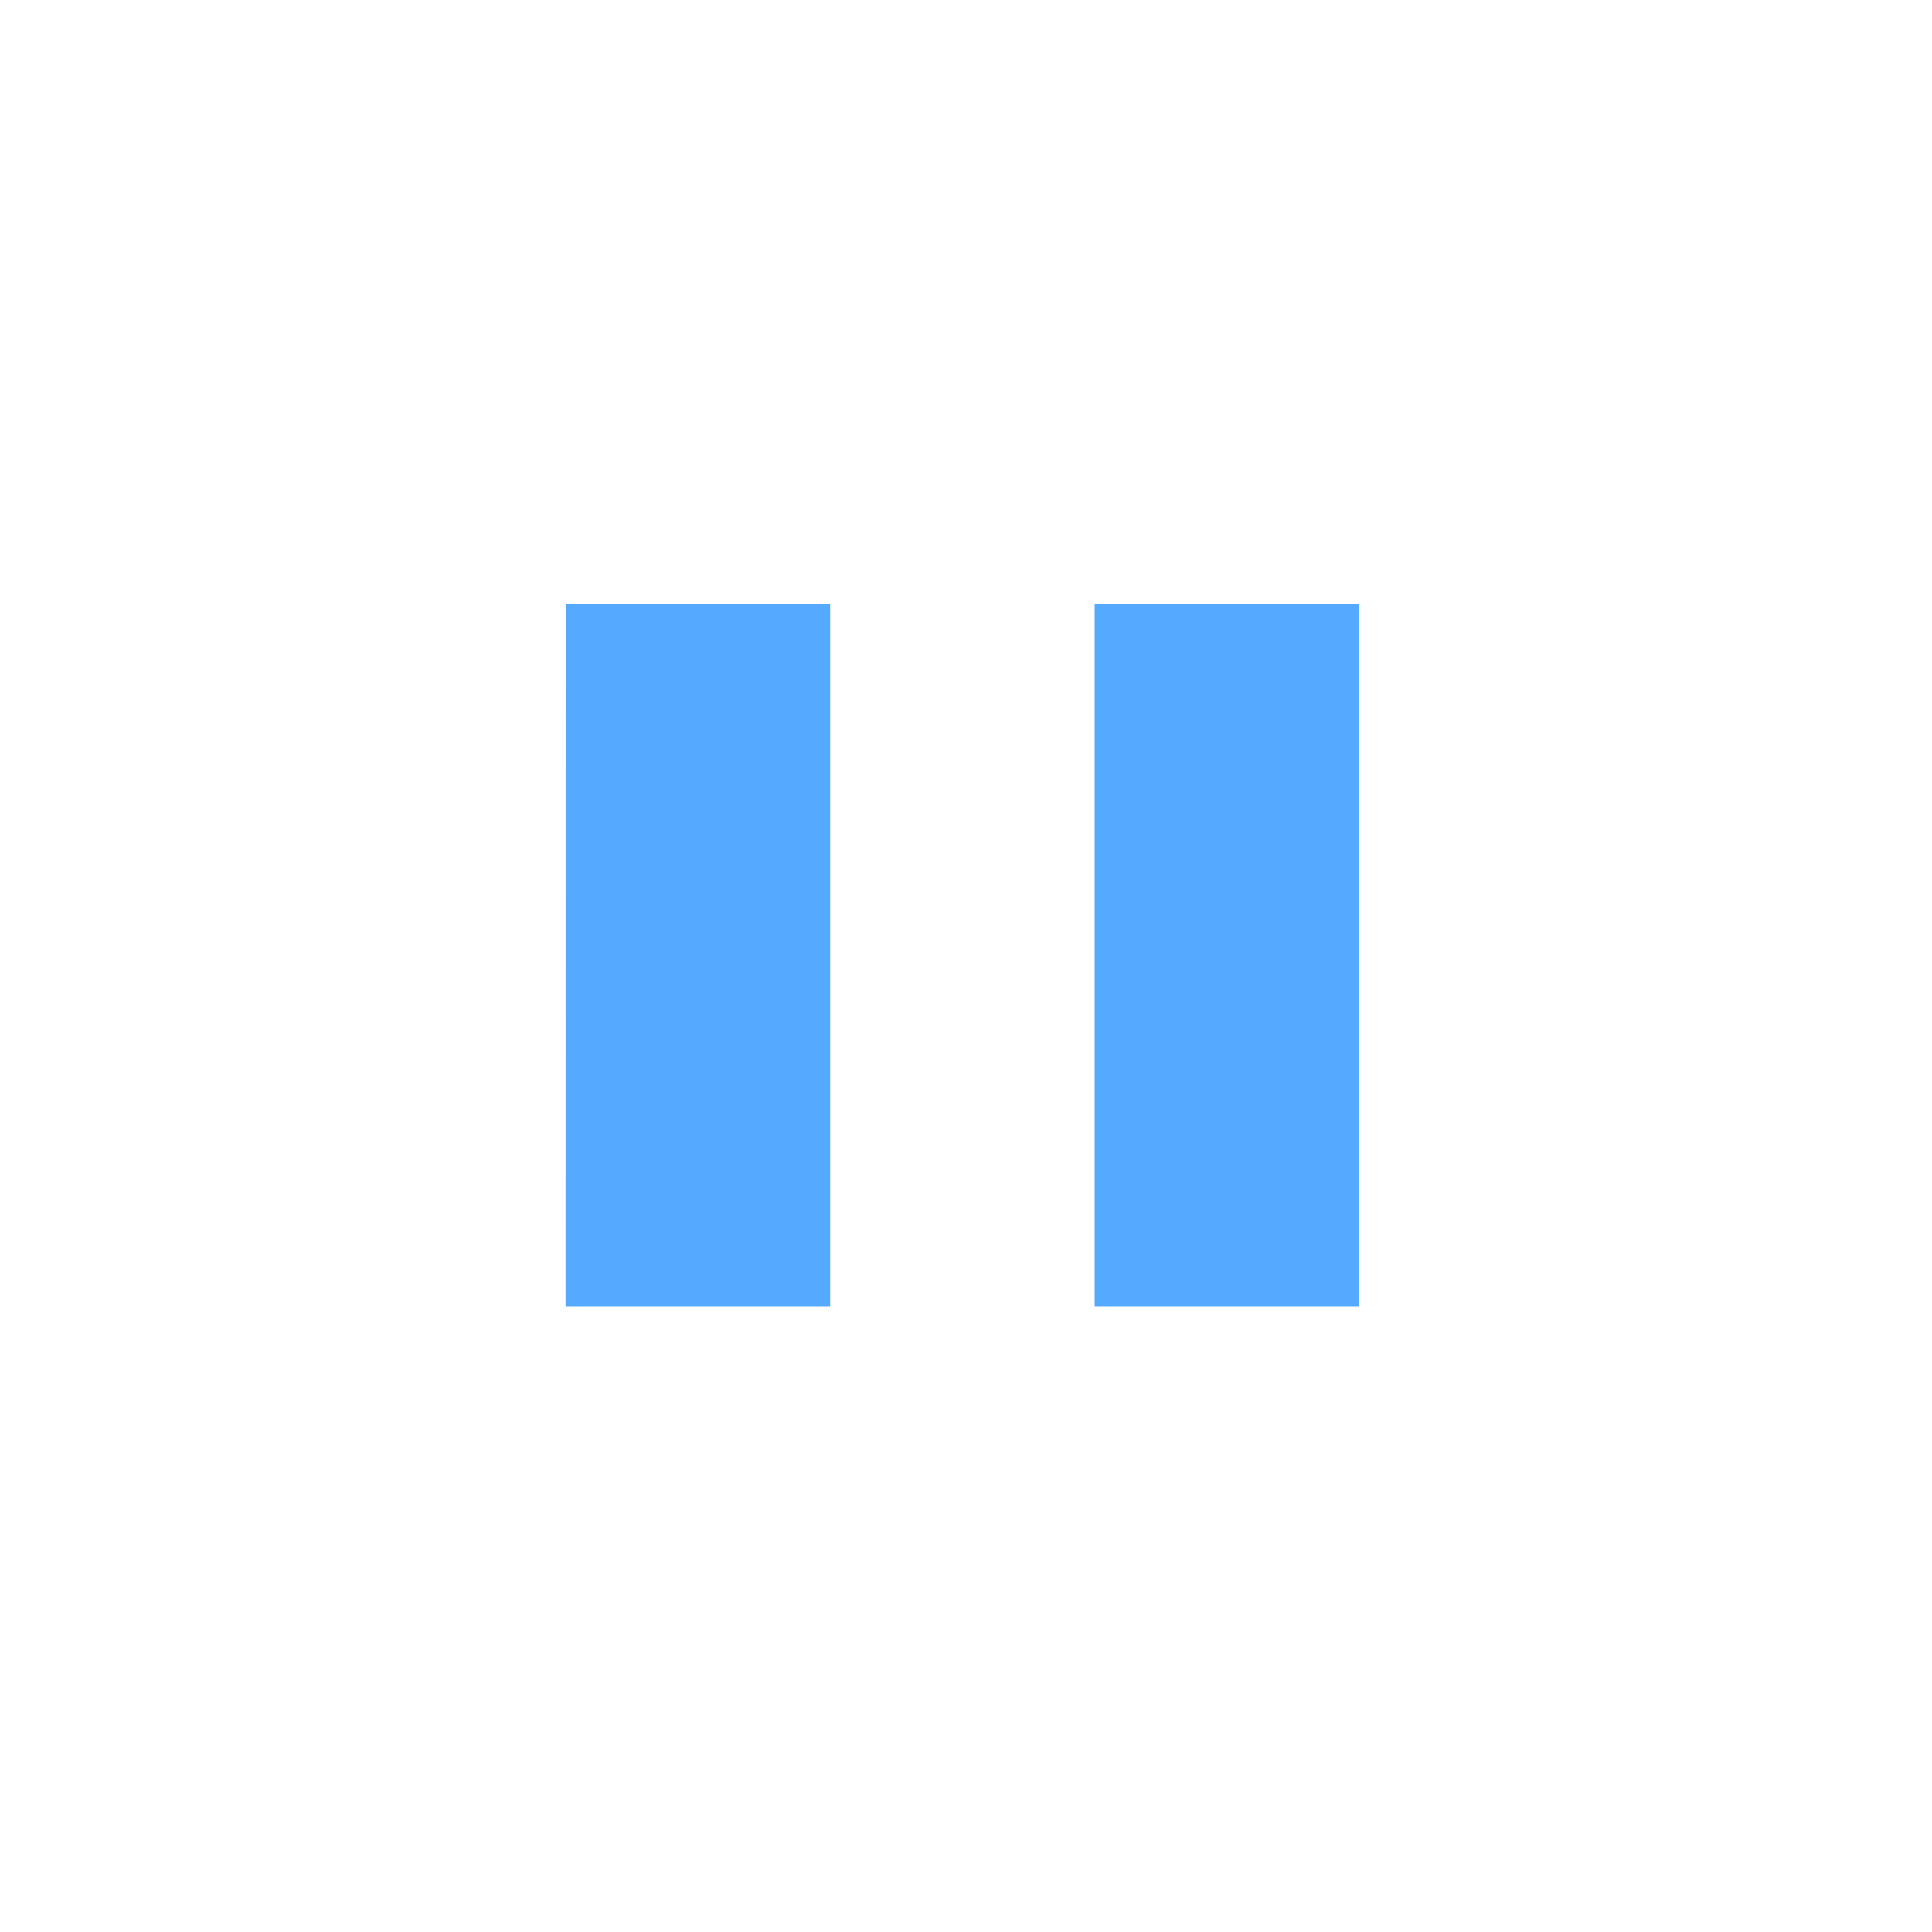
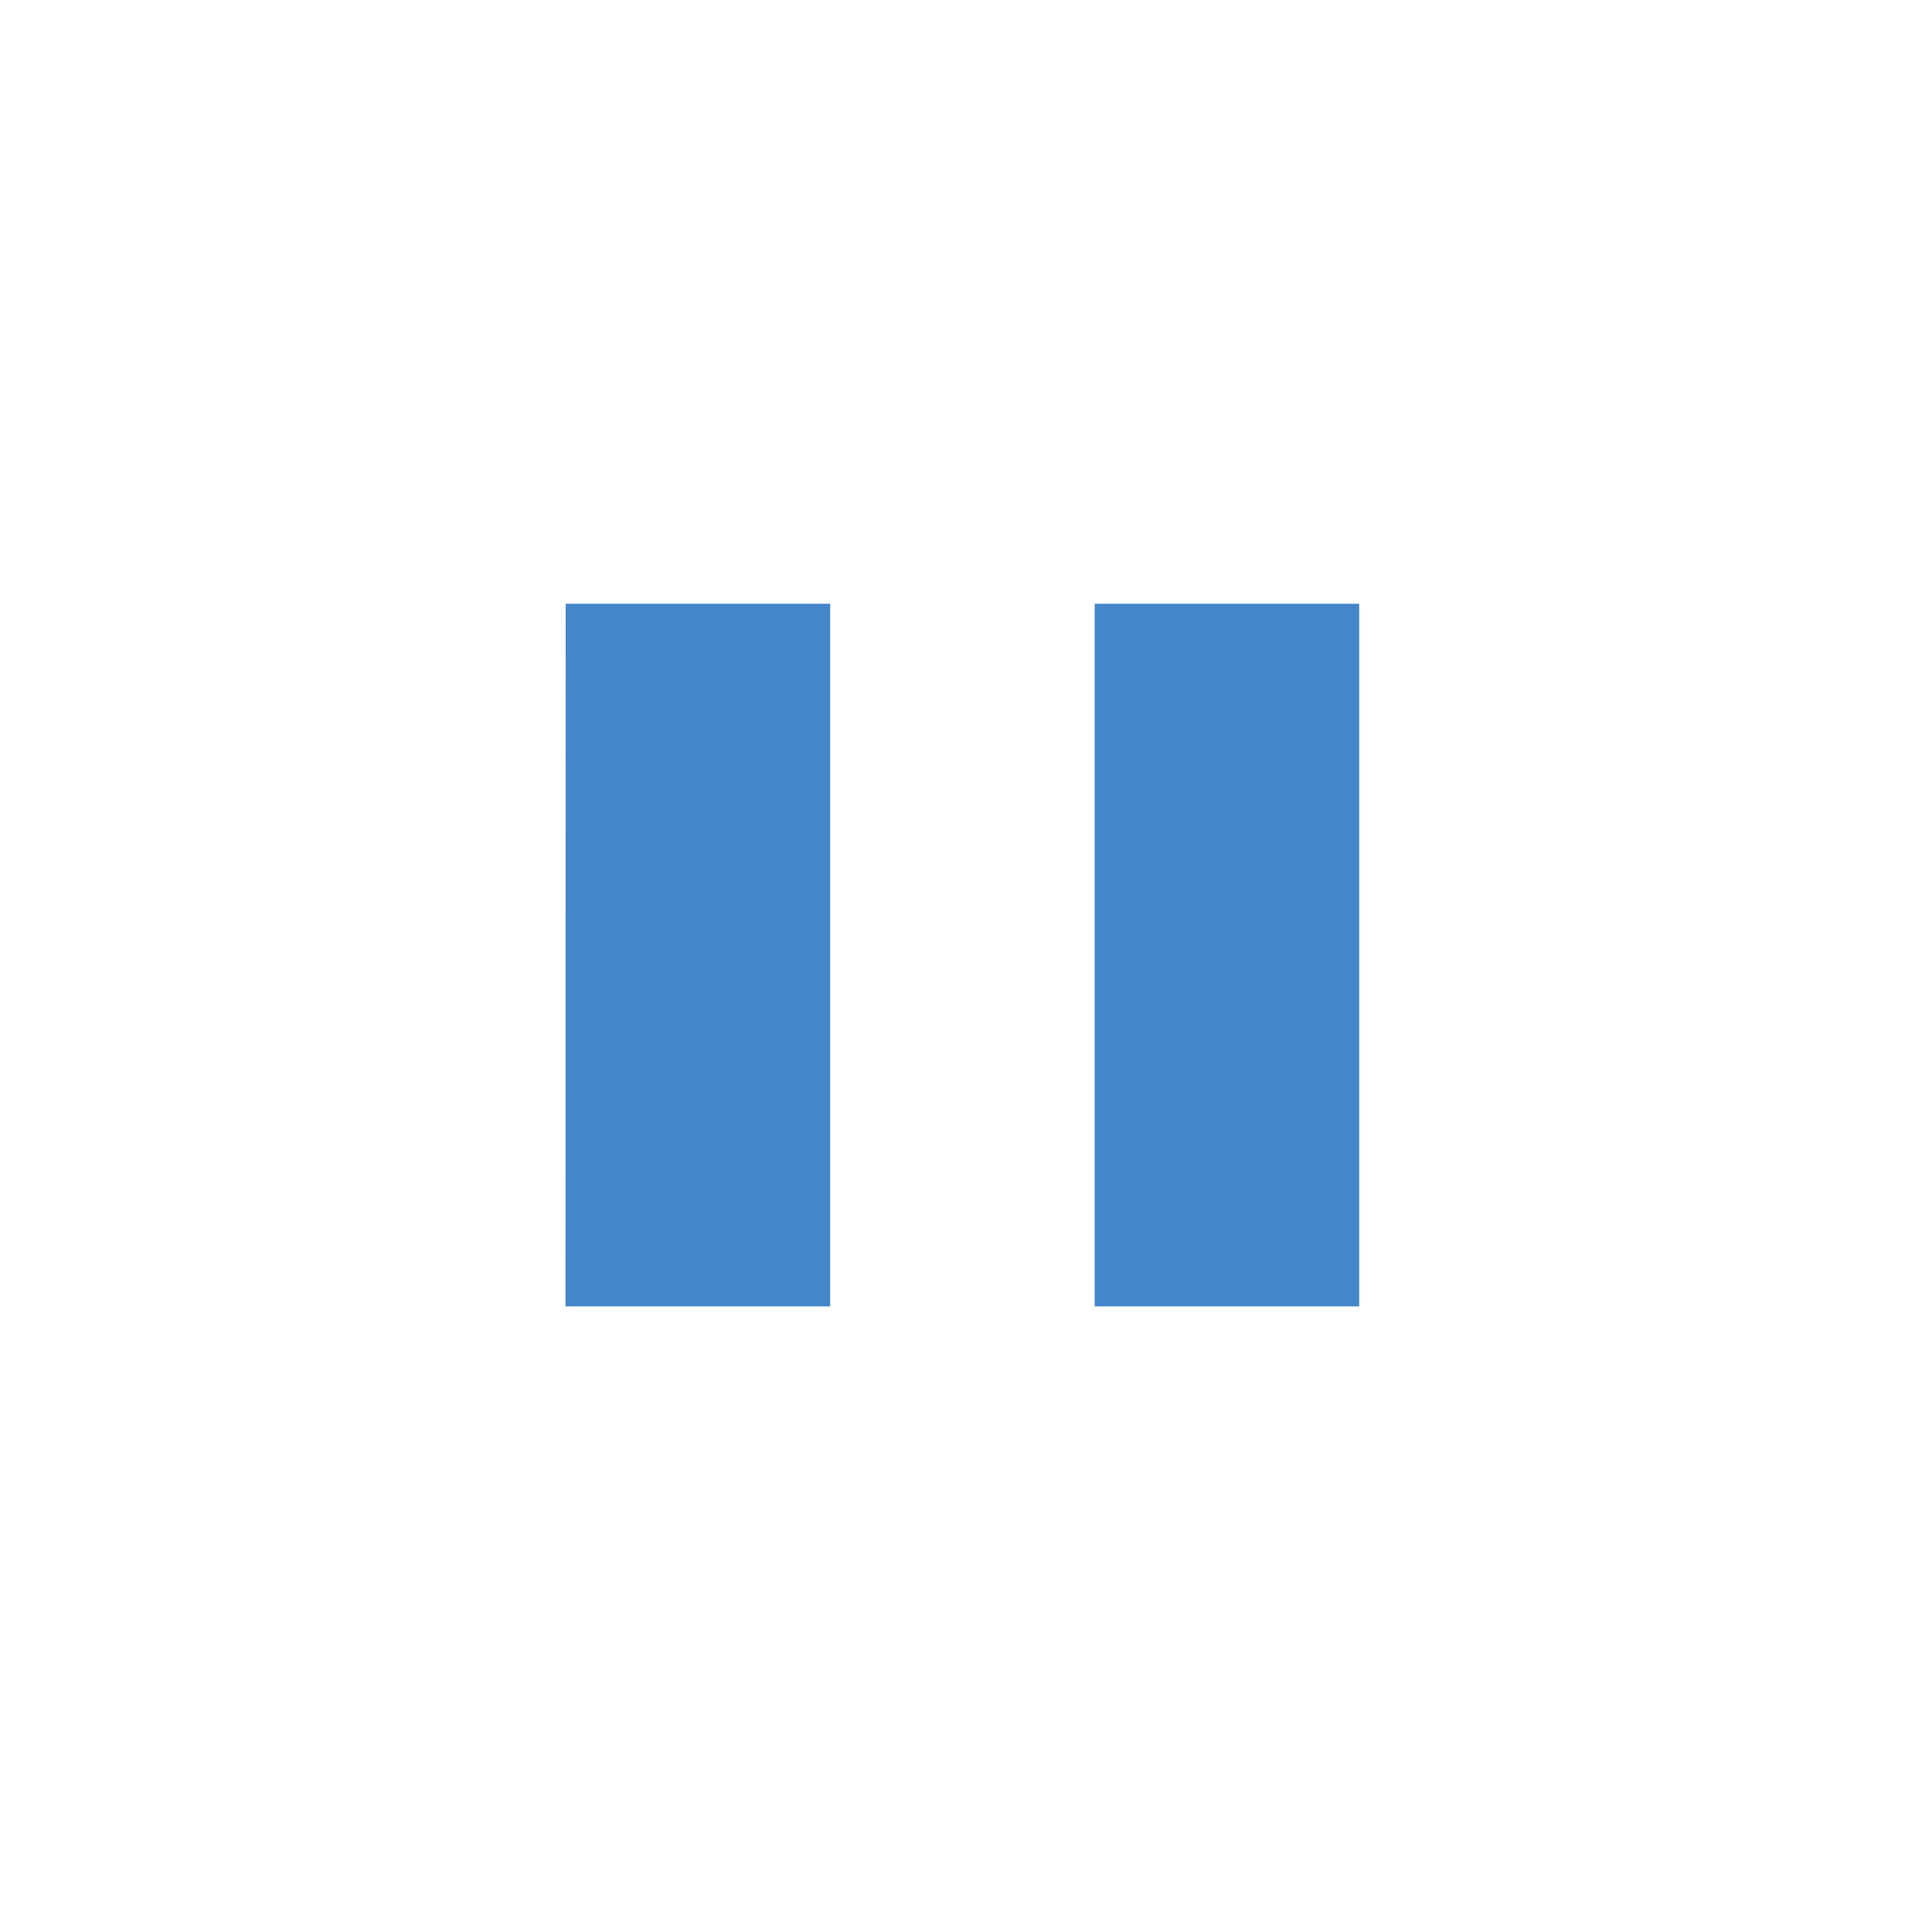
- <svg xmlns="http://www.w3.org/2000/svg" version="1.0" id="svg7229" height="22" width="22">
+ <svg xmlns="http://www.w3.org/2000/svg" width="22" height="22" id="svg7229" version="1.0">
  <defs id="defs7231">
-     <style type="text/css" id="current-color-scheme">
+     <style id="current-color-scheme" type="text/css">
      .ColorScheme-Text {
        color:#31363b;
      }
      .ColorScheme-Background{
        color:#eff0f1;
      }
      .ColorScheme-ViewText {
        color:#31363b;
      }
      .ColorScheme-ViewBackground{
        color:#ffffff;
      }
      .ColorScheme-ViewHover {
        color:#000000;
      }
      .ColorScheme-ViewFocus{
        color:#5a5a5a;
      }
      .ColorScheme-ButtonText {
        color:#31363b;
      }
      .ColorScheme-ButtonBackground{
        color:#E9E8E8;
      }
      .ColorScheme-ButtonHover {
        color:#1489ff;
      }
      .ColorScheme-ButtonFocus{
        color:#2B74C7;
      }
</style>
  </defs>
-   <g transform="translate(-214.5357,-404.505)" id="layer1">
-     <g class="ColorScheme-Text" style="fill:currentColor" id="media-playback-pause" transform="matrix(1.499977,0,0,1.499977,209.0358,-1146.514)">
-       <rect y="1034.029" x="3.667" height="14.667" width="14.667" id="rect3003-0" style="opacity:0.01;fill:#ed1515;fill-opacity:0.004;stroke:none" />
-       <path class="ColorScheme-Text" d="m 11.977,1038.612 h 2.008 v 5.334 h -2.008 z m -4.016,0 h 2.008 v 5.334 H 7.96 Z" style="color:#31363b;fill:#55aaff;fill-opacity:1;stroke-width:1" id="rect3287-9" />
+   <g id="layer1" transform="translate(-214.5357,-404.505)">
+     <g transform="matrix(1.499977,0,0,1.499977,209.0358,-1146.514)" id="media-playback-pause" style="fill:currentColor" class="ColorScheme-Text">
+       <rect style="opacity:0.01;fill:#ed1515;fill-opacity:0.004;stroke:none" id="rect3003-0" width="14.667" height="14.667" x="3.667" y="1034.029" />
+       <path id="rect3287-9" style="color:#31363b;fill:#4387ca;fill-opacity:1;stroke-width:1" d="m 11.977,1038.612 h 2.008 v 5.334 h -2.008 z m -4.016,0 h 2.008 v 5.334 H 7.96 Z" class="ColorScheme-Text" />
    </g>
-     <g class="ColorScheme-Text" style="fill:currentColor" id="media-playback-start" transform="matrix(1.499977,0,0,1.499977,233.0353,-1146.514)">
-       <rect y="1034.029" x="3.667" height="14.667" width="14.667" id="rect3003-1" style="opacity:0.01;fill:#ed1515;fill-opacity:0.004;stroke:none" />
-       <path class="ColorScheme-Text" d="m 9.272,1043.801 4.461,-2.372 -4.543,-2.607 z" style="color:#31363b;fill:#55aaff;fill-opacity:1;stroke-width:1" id="path3357-8" />
+     <g transform="matrix(1.499977,0,0,1.499977,233.0353,-1146.514)" id="media-playback-start" style="fill:currentColor" class="ColorScheme-Text">
+       <rect style="opacity:0.01;fill:#ed1515;fill-opacity:0.004;stroke:none" id="rect3003-1" width="14.667" height="14.667" x="3.667" y="1034.029" />
+       <path id="path3357-8" style="color:#31363b;fill:#4387ca;fill-opacity:1;stroke-width:1" d="m 9.272,1043.801 4.461,-2.372 -4.543,-2.607 z" class="ColorScheme-Text" />
    </g>
-     <g style="fill:#31363b" id="media-playback-stop" transform="matrix(1.499977,0,0,1.499977,257.0348,-1146.514)">
-       <rect y="1034.029" x="3.667" height="14.667" width="14.667" id="rect3003-3" style="opacity:0.01;fill:#ed1515;fill-opacity:0.004;stroke:none" />
-       <path class="ColorScheme-Text" d="m 8.334,1038.695 h 4.721 v 4.606 H 8.334 Z" style="color:#31363b;fill:#55aaff;fill-opacity:1;stroke-width:1" id="rect3274-5" />
+     <g transform="matrix(1.499977,0,0,1.499977,257.0348,-1146.514)" id="media-playback-stop" style="fill:#31363b">
+       <rect style="opacity:0.01;fill:#ed1515;fill-opacity:0.004;stroke:none" id="rect3003-3" width="14.667" height="14.667" x="3.667" y="1034.029" />
+       <path id="rect3274-5" style="color:#31363b;fill:#4387ca;fill-opacity:1;stroke-width:1" d="m 8.334,1038.695 h 4.721 v 4.606 H 8.334 Z" class="ColorScheme-Text" />
    </g>
-     <g id="media-record" transform="matrix(1.499977,0,0,1.499977,281.0344,-1146.514)">
-       <rect y="1034.029" x="3.668" height="14.667" width="14.667" id="rect3003-03" style="opacity:0.01;fill:#ed1515;fill-opacity:0.004;stroke:none" />
-       <rect style="fill:#ff557f;fill-opacity:1" id="rect3274-0" width="10.661" height="10.665" x="5.669" y="1036.03" ry="5.332" />
+     <g transform="matrix(1.499977,0,0,1.499977,281.0344,-1146.514)" id="media-record">
+       <rect style="opacity:0.01;fill:#ed1515;fill-opacity:0.004;stroke:none" id="rect3003-03" width="14.667" height="14.667" x="3.668" y="1034.029" />
+       <rect ry="5.332" y="1036.03" x="5.669" height="10.665" width="10.661" id="rect3274-0" style="fill:#ff557f;fill-opacity:1" />
    </g>
-     <g class="ColorScheme-Text" style="fill:currentColor" id="media-seek-backward" transform="matrix(1.499977,0,0,1.499977,305.0339,-1146.514)">
-       <rect y="1034.029" x="3.668" height="14.667" width="14.667" id="rect3003-07" style="opacity:0.01;fill:#ed1515;fill-opacity:0.004;stroke:none" />
-       <path class="ColorScheme-Text" d="m 10.734,1045.173 -4.498,-3.831 4.498,-3.83 z m 4.498,0 -4.498,-3.831 4.498,-3.83 z" style="color:#31363b;fill:#55aaff;fill-opacity:1;stroke-width:1.259" id="path4148-6" />
+     <g transform="matrix(1.499977,0,0,1.499977,305.0339,-1146.514)" id="media-seek-backward" style="fill:currentColor" class="ColorScheme-Text">
+       <rect style="opacity:0.01;fill:#ed1515;fill-opacity:0.004;stroke:none" id="rect3003-07" width="14.667" height="14.667" x="3.668" y="1034.029" />
+       <path id="path4148-6" style="color:#31363b;fill:#4387ca;fill-opacity:1;stroke-width:1.259" d="m 10.734,1045.173 -4.498,-3.831 4.498,-3.83 z m 4.498,0 -4.498,-3.831 4.498,-3.83 z" class="ColorScheme-Text" />
    </g>
-     <g class="ColorScheme-Text" style="fill:currentColor" id="media-seek-forward" transform="matrix(1.499977,0,0,1.499977,329.0878,-1146.514)">
-       <rect y="1034.029" x="3.632" height="14.667" width="14.667" id="rect3003-2" style="opacity:0.01;fill:#ed1515;fill-opacity:0.004;stroke:none" />
-       <path class="ColorScheme-Text" d="m 11.708,1045.376 4.351,-3.9 -4.351,-3.901 z m -4.351,0 4.351,-3.9 -4.351,-3.901 z" style="color:#31363b;fill:#55aaff;fill-opacity:1;stroke-width:1.245" id="path4148-8" />
+     <g transform="matrix(1.499977,0,0,1.499977,329.0878,-1146.514)" id="media-seek-forward" style="fill:currentColor" class="ColorScheme-Text">
+       <rect style="opacity:0.01;fill:#ed1515;fill-opacity:0.004;stroke:none" id="rect3003-2" width="14.667" height="14.667" x="3.632" y="1034.029" />
+       <path id="path4148-8" style="color:#31363b;fill:#4387ca;fill-opacity:1;stroke-width:1.245" d="m 11.708,1045.376 4.351,-3.9 -4.351,-3.901 z m -4.351,0 4.351,-3.9 -4.351,-3.901 z" class="ColorScheme-Text" />
    </g>
-     <g class="ColorScheme-Text" style="fill:currentColor" id="media-skip-backward" transform="matrix(1.499977,0,0,1.499977,353.033,-1146.514)">
-       <rect y="1034.029" x="3.669" height="14.667" width="14.667" id="rect3003-9" style="opacity:0.01;fill:#ed1515;fill-opacity:0.004;stroke:none" />
-       <path class="ColorScheme-Text" id="rect3356-04" d="m 7.089,1037.649 v 7.127 h 2.602 v -3.564 -3.562 z m 2.602,3.562 5.204,3.564 v -7.127 z" style="color:#31363b;fill:#55aaff;fill-opacity:1;stroke-width:1.381" />
+     <g transform="matrix(1.499977,0,0,1.499977,353.033,-1146.514)" id="media-skip-backward" style="fill:currentColor" class="ColorScheme-Text">
+       <rect style="opacity:0.01;fill:#ed1515;fill-opacity:0.004;stroke:none" id="rect3003-9" width="14.667" height="14.667" x="3.669" y="1034.029" />
+       <path style="color:#31363b;fill:#4387ca;fill-opacity:1;stroke-width:1.381" d="m 7.089,1037.649 v 7.127 h 2.602 v -3.564 -3.562 z m 2.602,3.562 5.204,3.564 v -7.127 z" id="rect3356-04" class="ColorScheme-Text" />
    </g>
-     <g class="ColorScheme-Text" style="fill:currentColor" id="media-skip-forward" transform="matrix(1.499977,0,0,1.499977,377.0325,-1146.514)">
-       <rect y="1034.029" x="3.669" height="14.667" width="14.667" id="rect3003-7" style="opacity:0.01;fill:#ed1515;fill-opacity:0.004;stroke:none" />
-       <path class="ColorScheme-Text" d="m 12.603,1037.631 h 2.618 v 7.195 h -2.618 z m -5.236,7.195 5.236,-3.598 -5.236,-3.597 z" style="color:#31363b;fill:#55aaff;fill-opacity:1;stroke-width:1.394" id="rect3402-4" />
+     <g transform="matrix(1.499977,0,0,1.499977,377.0325,-1146.514)" id="media-skip-forward" style="fill:currentColor" class="ColorScheme-Text">
+       <rect style="opacity:0.01;fill:#ed1515;fill-opacity:0.004;stroke:none" id="rect3003-7" width="14.667" height="14.667" x="3.669" y="1034.029" />
+       <path id="rect3402-4" style="color:#31363b;fill:#4387ca;fill-opacity:1;stroke-width:1.394" d="m 12.603,1037.631 h 2.618 v 7.195 h -2.618 z m -5.236,7.195 5.236,-3.598 -5.236,-3.597 z" class="ColorScheme-Text" />
    </g>
-     <g id="media-eject" transform="matrix(1.249974,0,0,1.249974,404.2858,-886.1712)">
-       <rect y="1032.402" x="1.8" height="17.6" width="17.6" id="rect3003" style="opacity:0.01;fill:#ed1515;fill-opacity:0.004;stroke:none" />
-       <path id="path6" class="ColorScheme-Text" d="m 10.806,1036.241 -5.285,6.353 H 16.091 Z m -5.285,7.859 v 1.666 H 16.091 v -1.666 z" style="color:#31363b;opacity:1;fill:#55aaff;fill-opacity:1;stroke-width:1.459" />
+     <g transform="matrix(1.249974,0,0,1.249974,404.2858,-886.1712)" id="media-eject">
+       <rect style="opacity:0.01;fill:#ed1515;fill-opacity:0.004;stroke:none" id="rect3003" width="17.6" height="17.6" x="1.8" y="1032.402" />
+       <path style="color:#31363b;opacity:1;fill:#4387ca;fill-opacity:1;stroke-width:1.459" d="m 10.806,1036.241 -5.285,6.353 H 16.091 Z m -5.285,7.859 v 1.666 H 16.091 v -1.666 z" class="ColorScheme-Text" id="path6" />
    </g>
-     <g class="ColorScheme-Text" style="fill:currentColor" id="media-playback-paused" transform="matrix(1.499977,0,0,1.499977,209.0358,-1122.514)">
-       <rect y="1034.029" x="3.667" height="14.667" width="14.667" id="rect3003-0-3" style="opacity:0.01;fill:#ed1515;fill-opacity:0.004;stroke:none" />
-       <path class="ColorScheme-Text" d="m 11.667,1039.362 h 1.333 v 4 h -1.333 z m -2.667,0 h 1.333 v 4 H 9 Z M 11,1036.029 c -2.955,0 -5.334,2.379 -5.334,5.333 0,2.955 2.379,5.333 5.334,5.333 2.955,0 5.334,-2.379 5.334,-5.333 0,-2.955 -2.379,-5.333 -5.334,-5.333 z m 0.088,1.106 c 2.585,0 4.227,1.642 4.227,4.227 0,2.586 -1.73,4.315 -4.315,4.315 -2.585,0 -4.227,-1.73 -4.227,-4.315 0,-2.586 1.73,-4.227 4.315,-4.227 z" style="color:#31363b;fill:#21262f;fill-opacity:1;stroke:none" id="rect3287-9-5" />
+     <g transform="matrix(1.499977,0,0,1.499977,209.0358,-1122.514)" id="media-playback-paused" style="fill:currentColor" class="ColorScheme-Text">
+       <rect style="opacity:0.01;fill:#ed1515;fill-opacity:0.004;stroke:none" id="rect3003-0-3" width="14.667" height="14.667" x="3.667" y="1034.029" />
+       <path id="rect3287-9-5" style="color:#31363b;fill:#21262f;fill-opacity:1;stroke:none" d="m 11.667,1039.362 h 1.333 v 4 h -1.333 z m -2.667,0 h 1.333 v 4 H 9 Z M 11,1036.029 c -2.955,0 -5.334,2.379 -5.334,5.333 0,2.955 2.379,5.333 5.334,5.333 2.955,0 5.334,-2.379 5.334,-5.333 0,-2.955 -2.379,-5.333 -5.334,-5.333 z m 0.088,1.106 c 2.585,0 4.227,1.642 4.227,4.227 0,2.586 -1.73,4.315 -4.315,4.315 -2.585,0 -4.227,-1.73 -4.227,-4.315 0,-2.586 1.73,-4.227 4.315,-4.227 z" class="ColorScheme-Text" />
    </g>
-     <g class="ColorScheme-Text" style="fill:currentColor" id="media-playback-playing" transform="matrix(1.499977,0,0,1.499977,233.0353,-1122.514)">
-       <rect y="1034.029" x="3.667" height="14.667" width="14.667" id="rect3003-1-2" style="opacity:0.01;fill:#ed1515;fill-opacity:0.004;stroke:none" />
-       <path class="ColorScheme-Text" d="m 9.491,1043.275 3.81,-1.825 -3.81,-2.264 z M 11,1036.028 c -2.955,0 -5.334,2.379 -5.334,5.334 0,2.955 2.379,5.334 5.334,5.334 2.955,0 5.334,-2.379 5.334,-5.334 0,-2.955 -2.379,-5.334 -5.334,-5.334 z m 0,0.93 c 2.586,0 4.316,1.818 4.316,4.403 0,2.586 -1.642,4.316 -4.228,4.316 -2.586,0 -4.403,-1.642 -4.403,-4.228 0,-2.586 1.73,-4.491 4.316,-4.491 z" style="color:#31363b;fill:#21262f;fill-opacity:1;stroke:none" id="path3357-8-9" />
+     <g transform="matrix(1.499977,0,0,1.499977,233.0353,-1122.514)" id="media-playback-playing" style="fill:currentColor" class="ColorScheme-Text">
+       <rect style="opacity:0.01;fill:#ed1515;fill-opacity:0.004;stroke:none" id="rect3003-1-2" width="14.667" height="14.667" x="3.667" y="1034.029" />
+       <path id="path3357-8-9" style="color:#31363b;fill:#21262f;fill-opacity:1;stroke:none" d="m 9.491,1043.275 3.81,-1.825 -3.81,-2.264 z M 11,1036.028 c -2.955,0 -5.334,2.379 -5.334,5.334 0,2.955 2.379,5.334 5.334,5.334 2.955,0 5.334,-2.379 5.334,-5.334 0,-2.955 -2.379,-5.334 -5.334,-5.334 z m 0,0.93 c 2.586,0 4.316,1.818 4.316,4.403 0,2.586 -1.642,4.316 -4.228,4.316 -2.586,0 -4.403,-1.642 -4.403,-4.228 0,-2.586 1.73,-4.491 4.316,-4.491 z" class="ColorScheme-Text" />
    </g>
-     <g class="ColorScheme-Text" style="fill:currentColor" id="media-playback-stopped" transform="matrix(1.499977,0,0,1.499977,257.0348,-1122.514)">
-       <rect y="1034.029" x="3.667" height="14.667" width="14.667" id="rect3003-3-2" style="opacity:0.01;fill:#ed1515;fill-opacity:0.004;stroke:none" />
-       <path id="path41" d="m 9,1039.362 h 4 v 4 H 9 Z M 11,1036.029 c -2.955,0 -5.334,2.379 -5.334,5.333 0,2.955 2.379,5.333 5.334,5.333 2.955,0 5.334,-2.379 5.334,-5.333 0,-2.955 -2.379,-5.333 -5.334,-5.333 z m 0.088,1.018 c 2.585,0 4.227,1.73 4.227,4.315 0,2.586 -1.642,4.227 -4.227,4.227 -2.585,0 -4.315,-1.73 -4.315,-4.315 0,-2.586 1.73,-4.227 4.315,-4.227 z" class="ColorScheme-Text" style="color:#31363b;fill:#21262f;fill-opacity:1" />
+     <g transform="matrix(1.499977,0,0,1.499977,257.0348,-1122.514)" id="media-playback-stopped" style="fill:currentColor" class="ColorScheme-Text">
+       <rect style="opacity:0.01;fill:#ed1515;fill-opacity:0.004;stroke:none" id="rect3003-3-2" width="14.667" height="14.667" x="3.667" y="1034.029" />
+       <path style="color:#31363b;fill:#21262f;fill-opacity:1" class="ColorScheme-Text" d="m 9,1039.362 h 4 v 4 H 9 Z M 11,1036.029 c -2.955,0 -5.334,2.379 -5.334,5.333 0,2.955 2.379,5.333 5.334,5.333 2.955,0 5.334,-2.379 5.334,-5.333 0,-2.955 -2.379,-5.333 -5.334,-5.333 z m 0.088,1.018 c 2.585,0 4.227,1.73 4.227,4.315 0,2.586 -1.642,4.227 -4.227,4.227 -2.585,0 -4.315,-1.73 -4.315,-4.315 0,-2.586 1.73,-4.227 4.315,-4.227 z" id="path41" />
    </g>
  </g>
</svg>
